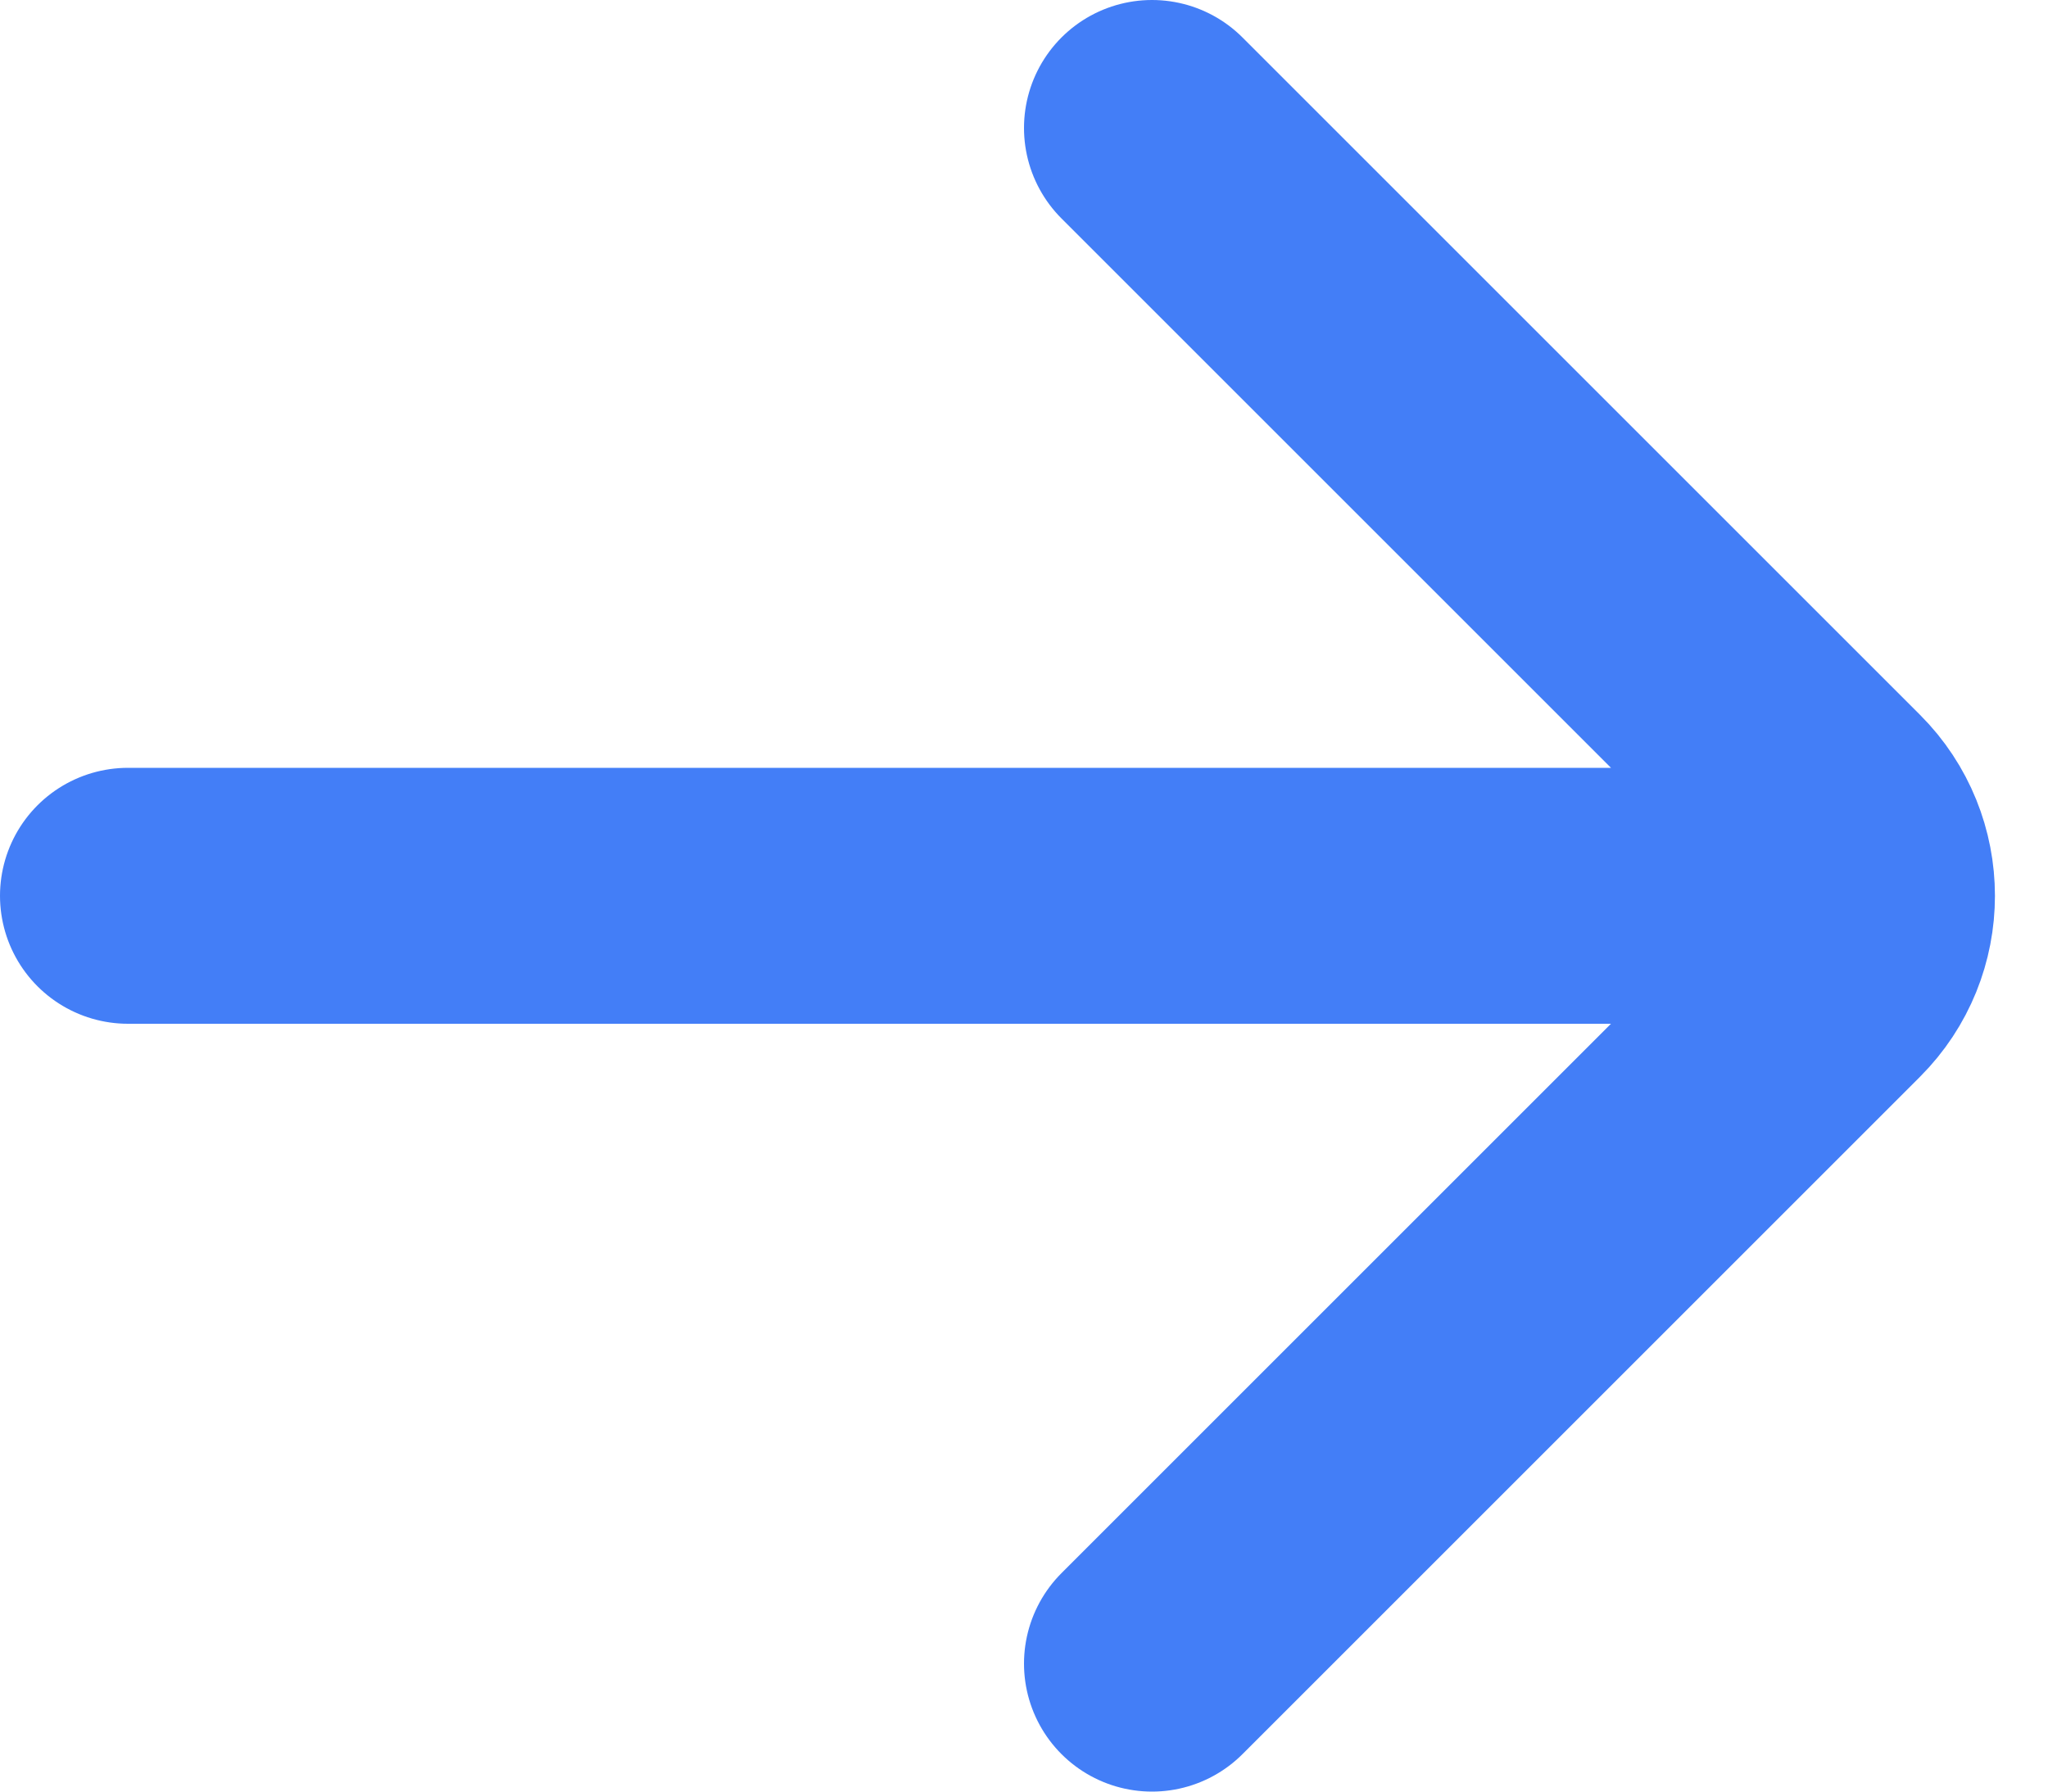
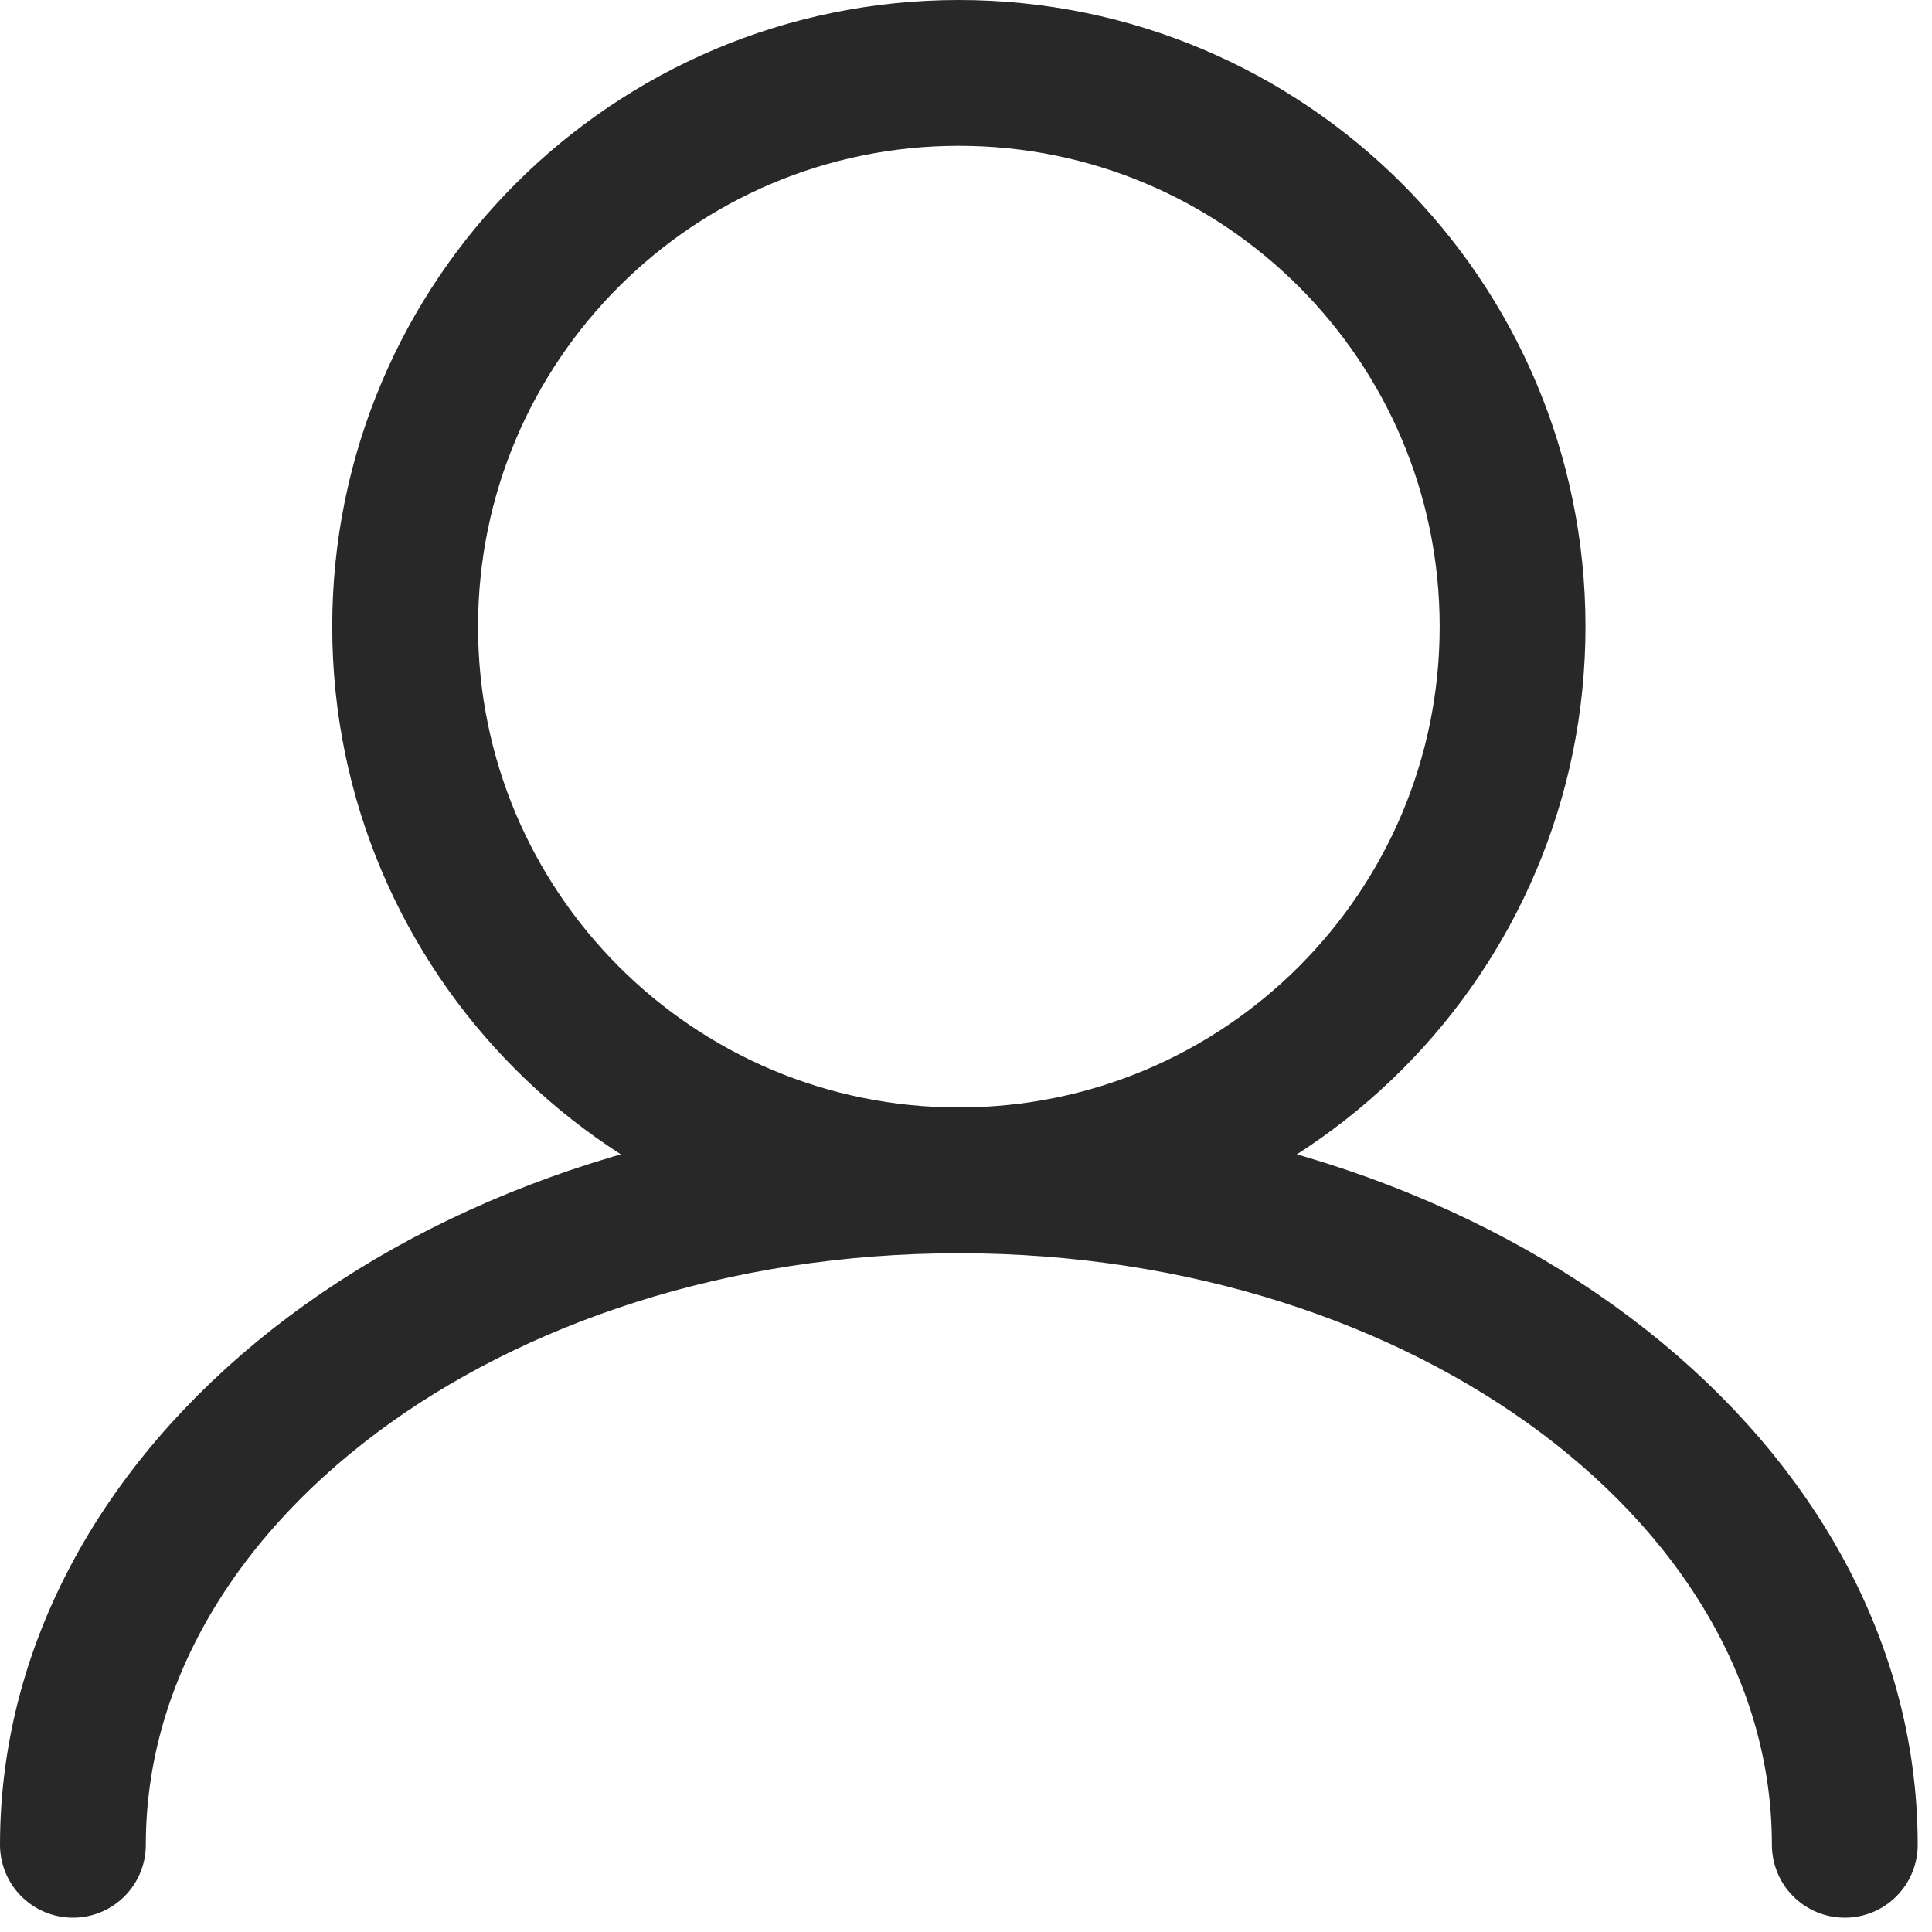
- <svg xmlns="http://www.w3.org/2000/svg" width="16" height="14" viewBox="0 0 16 14" fill="none">
-   <path d="M1 7H14M9 1L14.293 6.293C14.683 6.683 14.683 7.317 14.293 7.707L9 13" stroke="#437EF7" stroke-width="2" stroke-linecap="round" />
+ <svg xmlns="http://www.w3.org/2000/svg" width="53" height="53" viewBox="0 0 53 53" fill="none">
+   <path d="M26.304 32.38C34.693 32.38 41.494 25.579 41.494 17.19C41.494 8.801 34.693 2 26.304 2C17.915 2 11.114 8.801 11.114 17.19C11.114 25.579 17.915 32.38 26.304 32.38ZM26.304 32.38C12.881 32.38 2 40.541 2 50.608M26.304 32.38C39.726 32.38 50.608 40.541 50.608 50.608" stroke="#282828" stroke-width="4" stroke-linecap="round" />
</svg>
